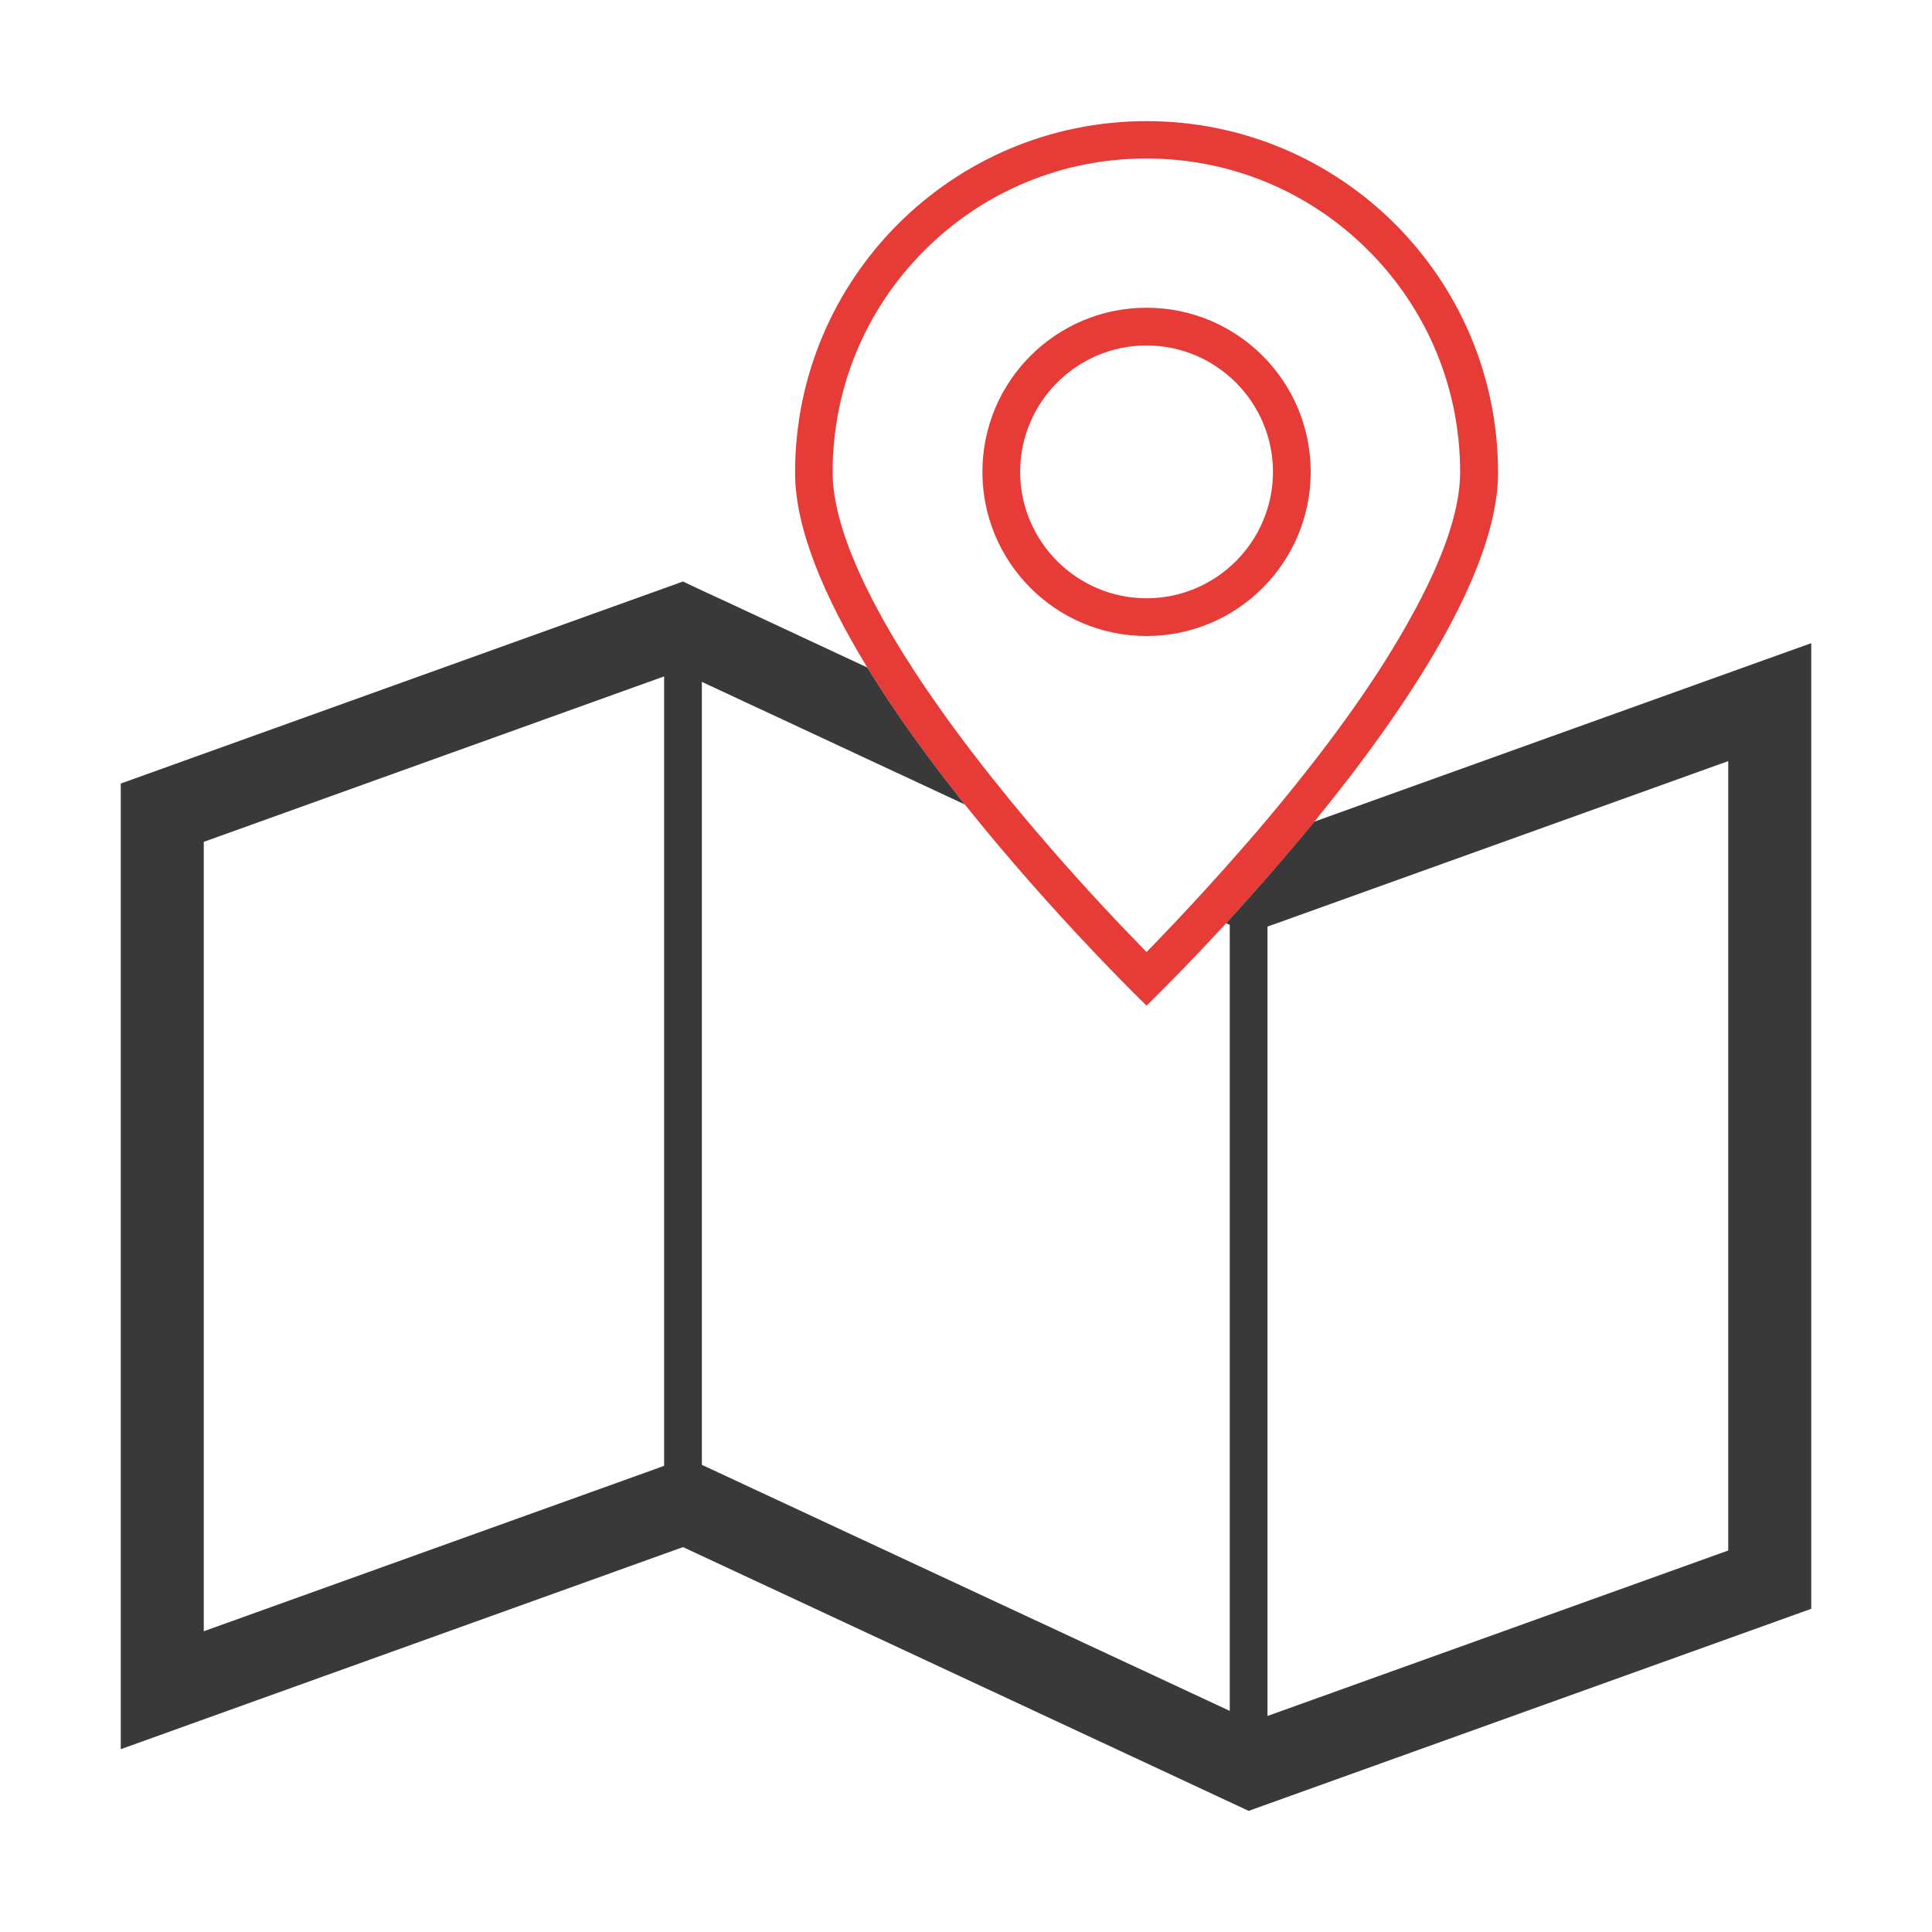
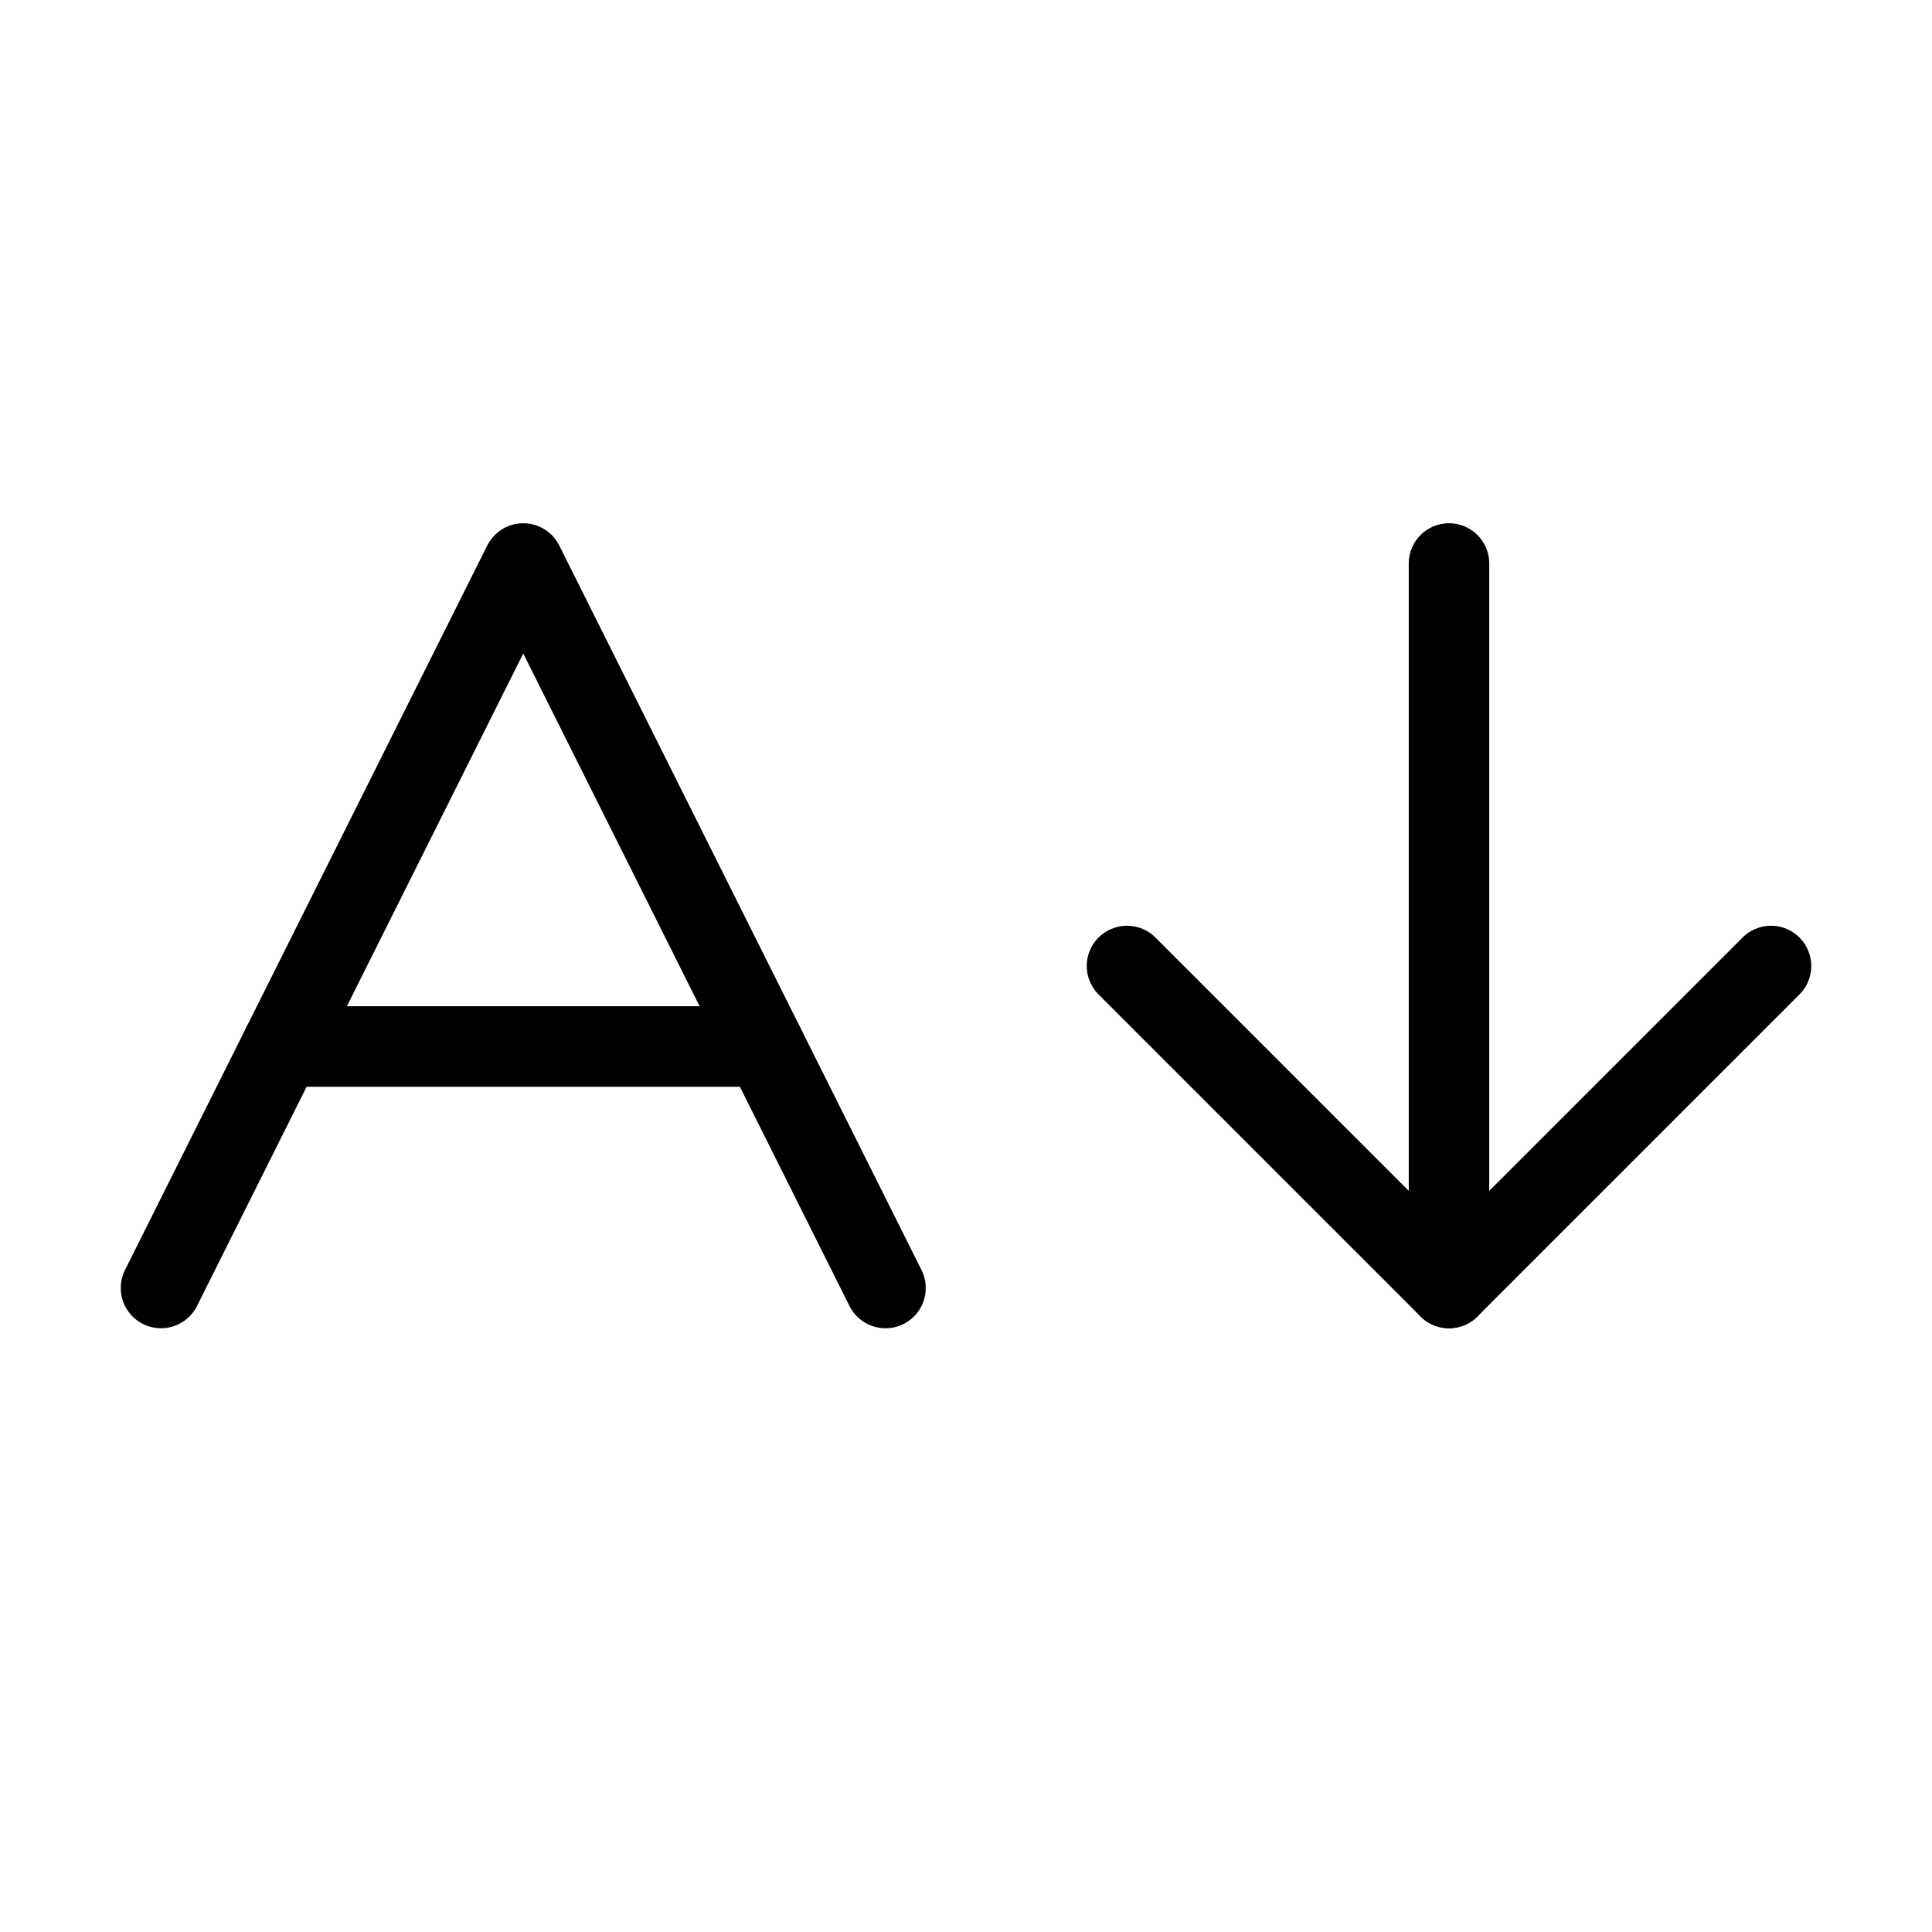
- <svg xmlns="http://www.w3.org/2000/svg" width="800px" height="800px" viewBox="0 0 1024 1024" class="icon" version="1.1">
-   <path d="M607.7 64.2c-102.9 0-186.3 83.4-186.3 186.3 0 30 15.9 66.6 38.3 103.3 15.2 24.8 33.3 49.7 51.7 72.6C559 486 607.7 533 607.7 533s17.7-17.1 42.3-43.8c14-15.3 30.3-33.6 46.7-53.8 47.9-58.7 97.3-132 97.3-184.9 0-102.9-83.4-186.3-186.3-186.3z m77.8 353.2c-8 10-16.1 19.6-23.9 28.6-7.8 9-15.4 17.5-22.5 25.3-12.5 13.7-23.4 25.1-31.4 33.3-12.5-12.8-32.3-33.5-53.8-58.5-7.8-9-15.8-18.5-23.8-28.5-13.5-16.7-25.5-32.7-36.1-48-10.1-14.6-18.8-28.4-26.1-41.5-17.6-31.6-26.6-57.8-26.6-77.8 0-44.4 17.3-86.2 48.7-117.6C521.4 101.3 563.2 84 607.6 84c44.4 0 86.2 17.3 117.6 48.7 31.4 31.4 48.7 73.2 48.7 117.6 0 20-8.9 46.1-26.5 77.6-14.8 26.9-35.6 56.9-61.9 89.5z" fill="#E73B37" />
-   <path d="M607.7 183.1c36.9 0 67 30.1 67 67s-30.1 67-67 67-67-30.1-67-67 30-67 67-67m0-20c-48 0-87 38.9-87 87 0 48 38.9 87 87 87 48 0 87-38.9 87-87s-39-87-87-87z" fill="#E73B37" />
-   <path d="M927.9 352.4l-195.7 70.3-35.6 12.8c-16.4 20.1-32.7 38.5-46.7 53.8l1.9 0.9v416.6l-12.7-5.9-46.3-21.6-212.2-98.9-8.6-4v-415l139.4 65c-18.4-23-36.5-47.8-51.7-72.6l-77.6-36.2-3.7-1.7-8.6-4-7.8-3.7-2.2 0.8L64 415.3v511.8L362 820l230.8 107.6 46.3 21.6 22.7 10.6L960 852.7V340.9l-32.1 11.5zM352 776.9l-4.9 1.8L108 864.6V446.2l244-87.7v418.4z m564 44.9l-244.2 87.7V491.1l5.1-1.8L916 403.4v418.4z" fill="#39393A" />
+ <svg xmlns="http://www.w3.org/2000/svg" width="1em" height="1em" viewBox="0 0 24 24" fill="none" stroke="currentColor" stroke-width="max(0.075em, 1.3px)" stroke-linecap="round" stroke-linejoin="round" class="lucide lucide-aarrow-down ">
+   <path d="M3.5 13h6" />
+   <path d="m2 16 4.5-9 4.5 9" />
+   <path d="M18 7v9" />
+   <path d="m14 12 4 4 4-4" />
</svg>
